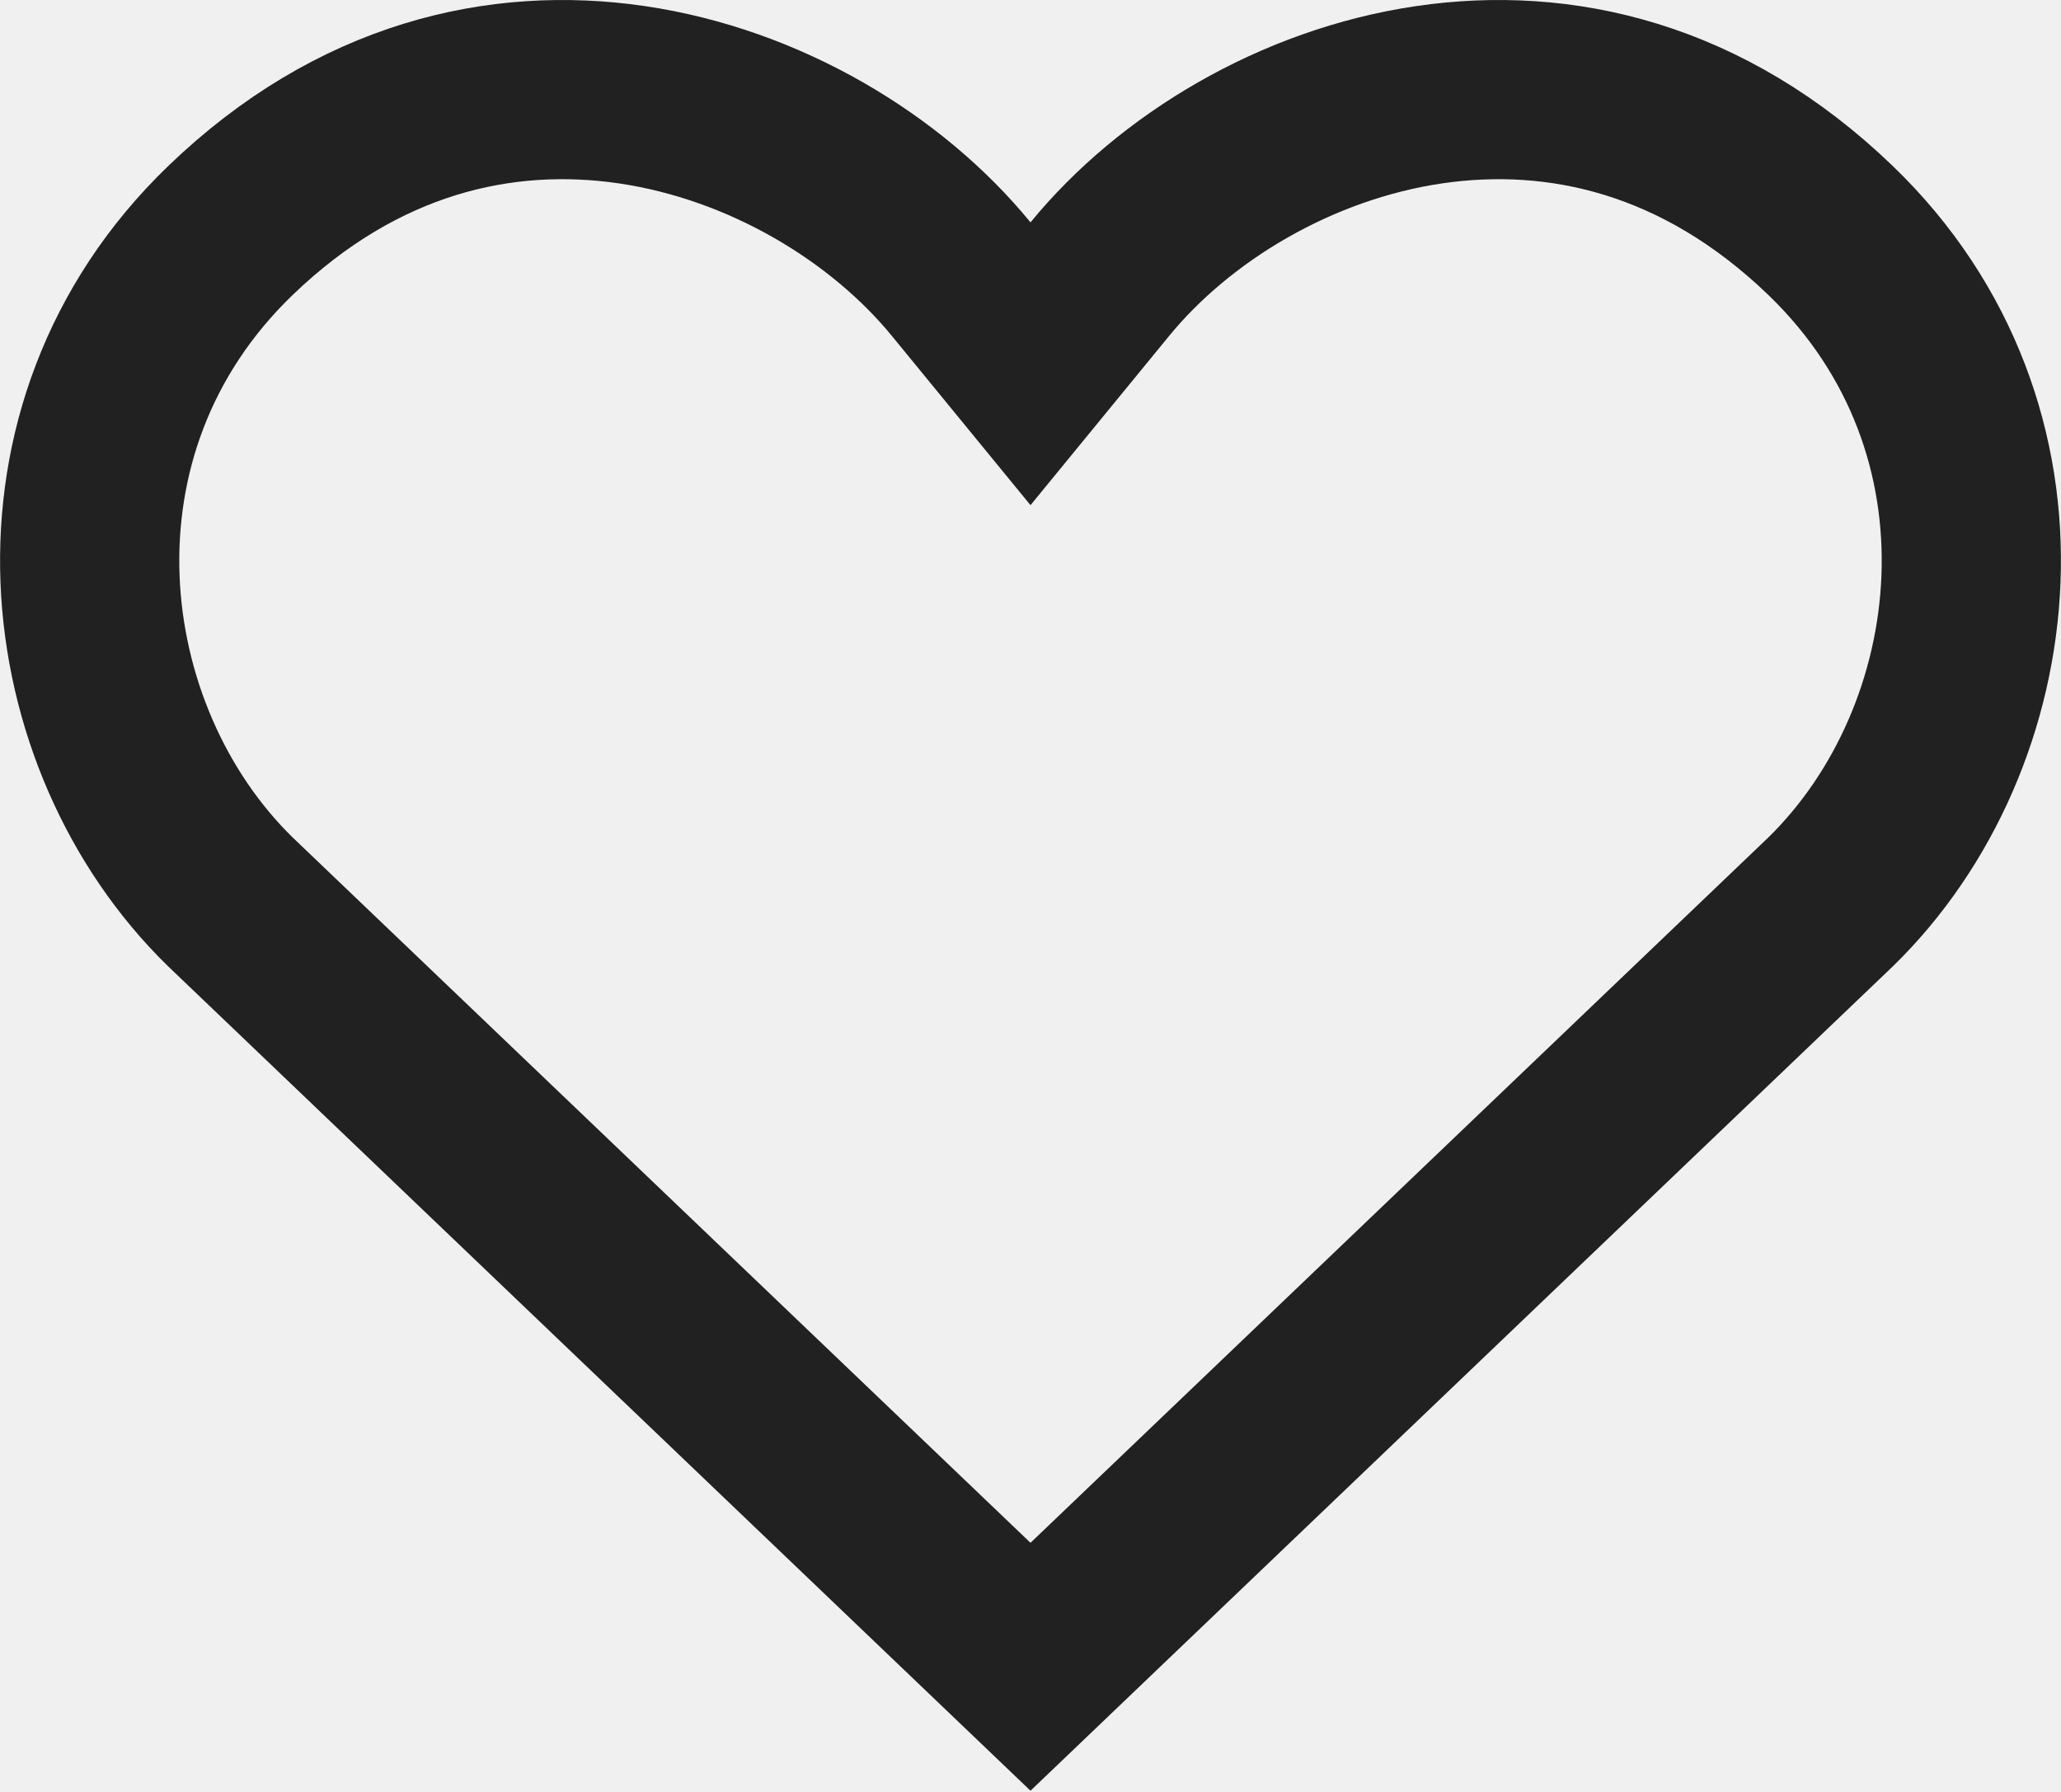
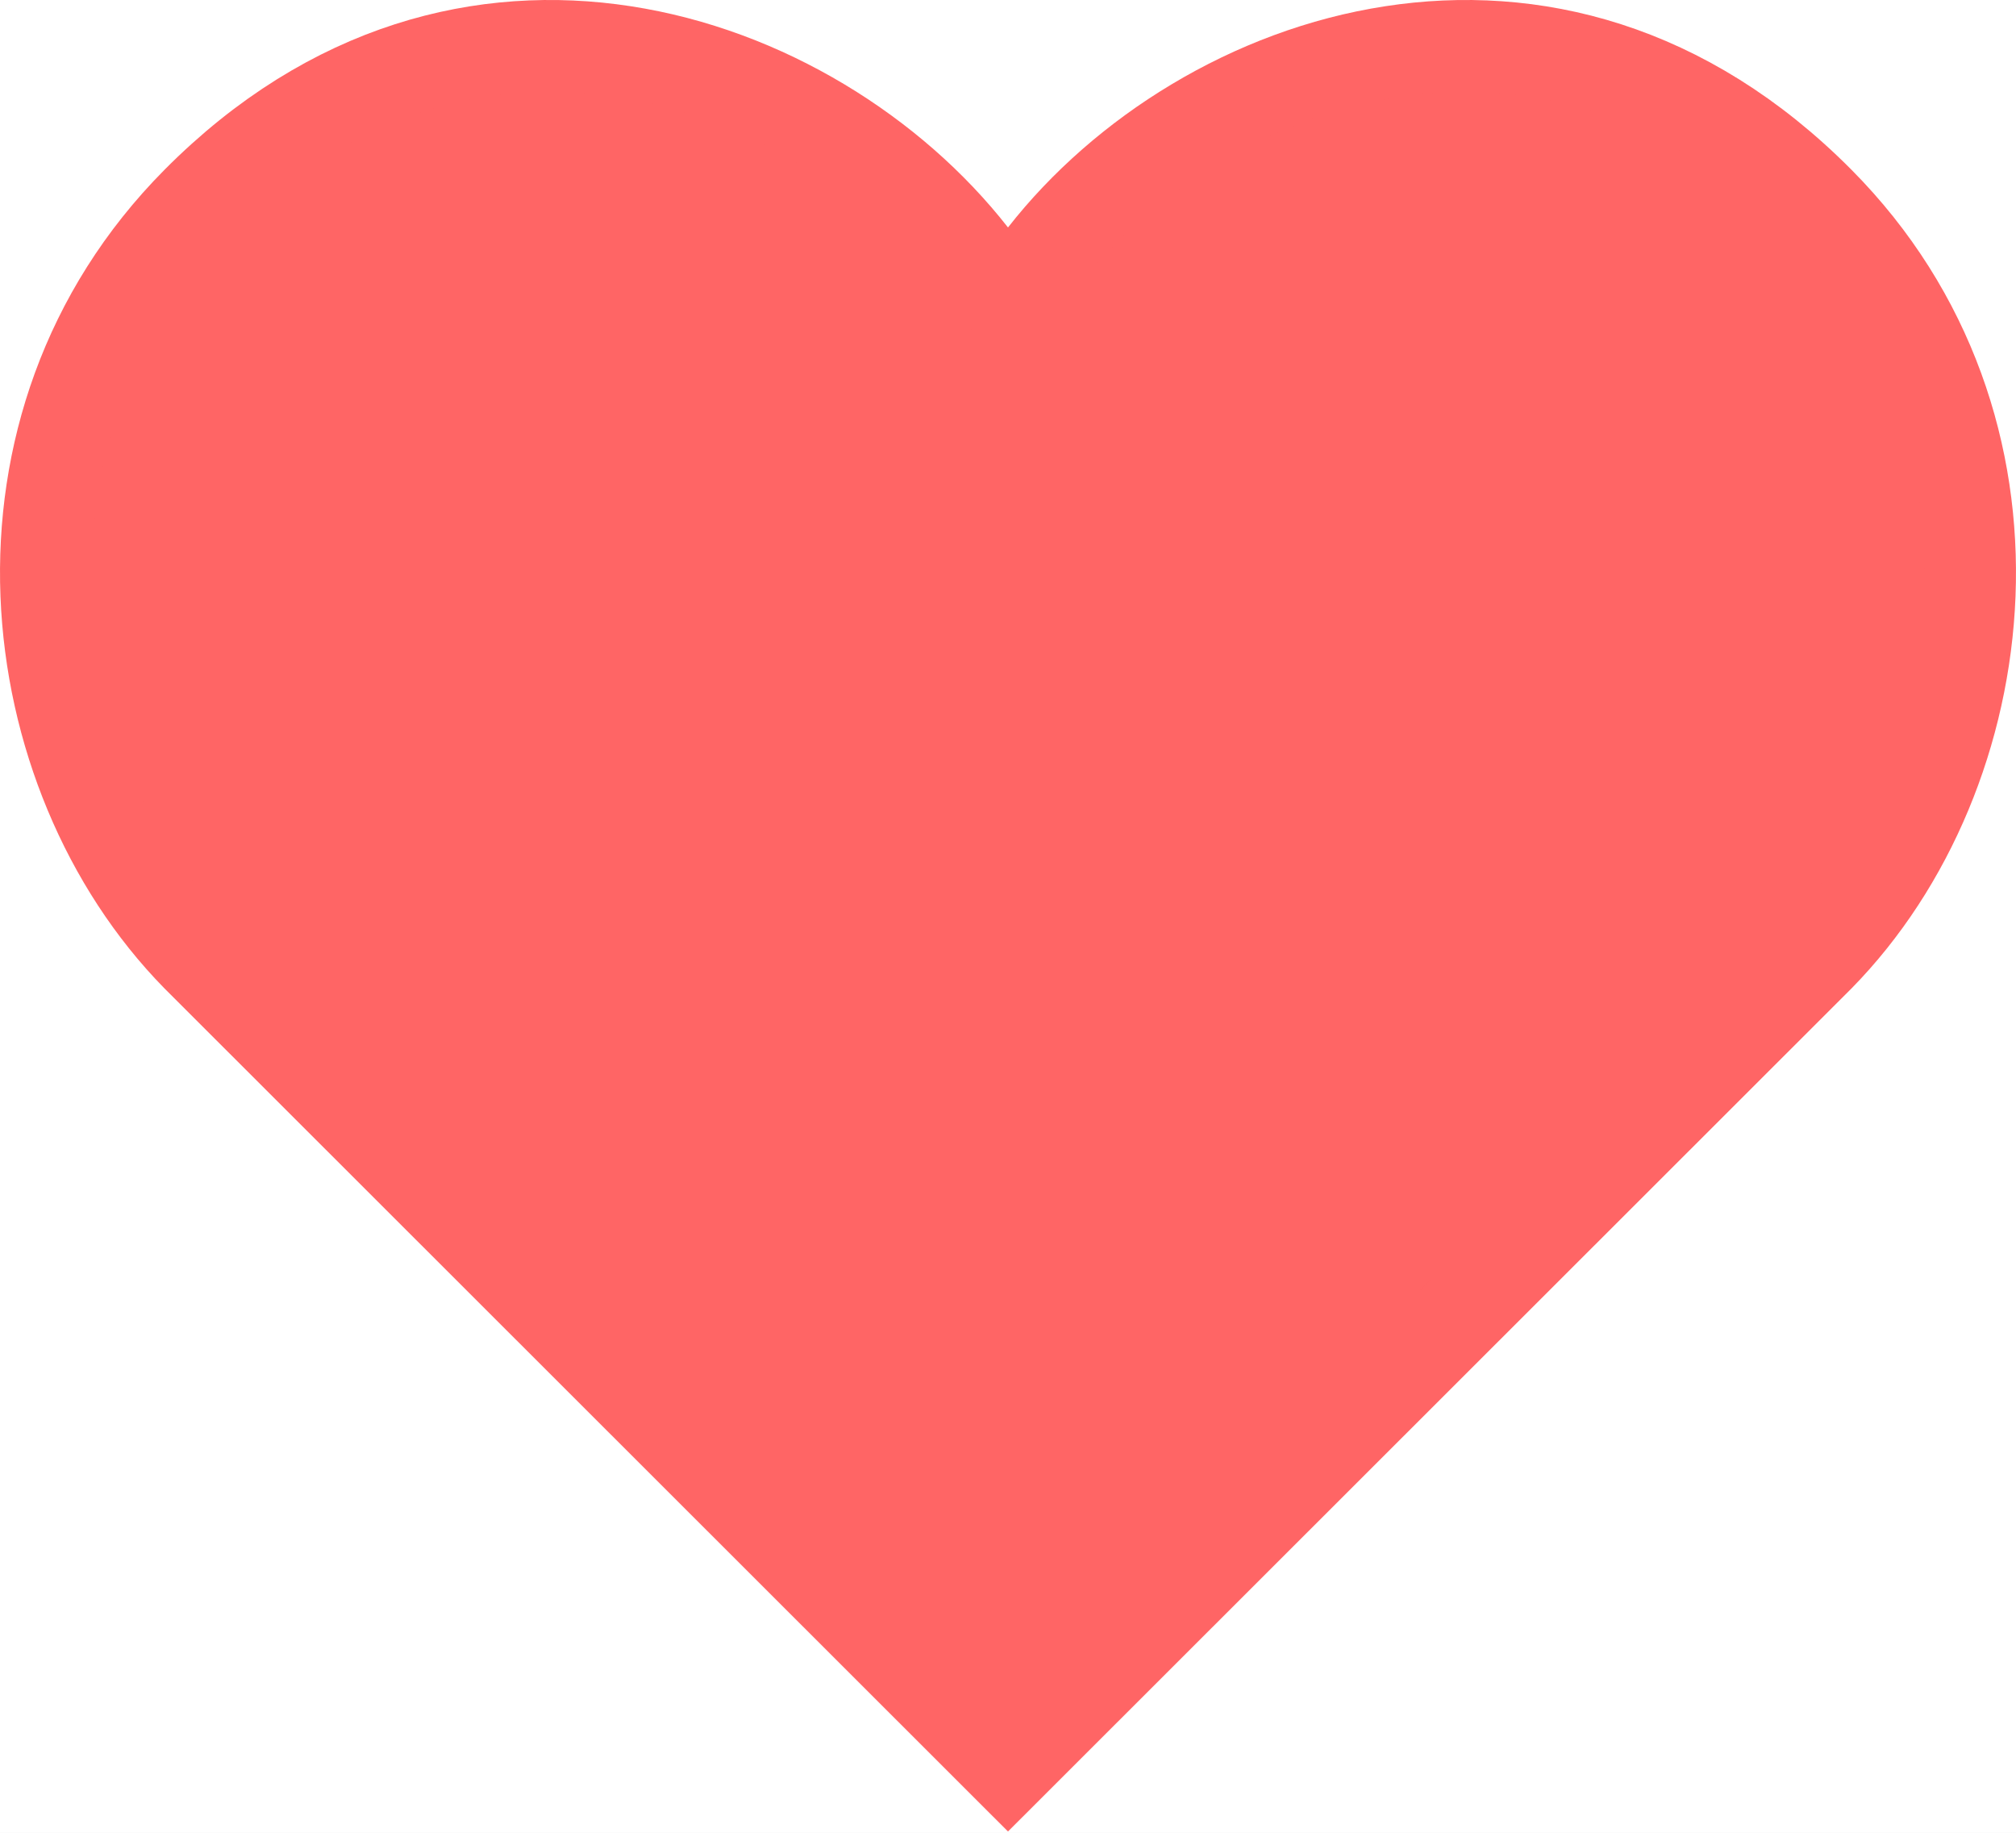
- <svg xmlns="http://www.w3.org/2000/svg" width="23" height="20" viewBox="0 0 23 20" fill="none">
-   <path d="M11.5 18.603L2.572 10.067C0.695 8.236 0.27 4.791 2.571 2.573C3.994 1.202 5.593 0.844 7.049 1.057C8.54 1.276 9.895 2.1 10.726 3.115L11.5 4.06L12.274 3.115C13.105 2.1 14.46 1.276 15.951 1.057C17.407 0.844 19.006 1.202 20.429 2.573C22.73 4.791 22.305 8.236 20.428 10.067L11.5 18.603Z" stroke="#212121" stroke-width="2" />
+ <svg xmlns="http://www.w3.org/2000/svg" width="22" height="20" viewBox="0 0 22 20" fill="none">
+   <rect width="22" height="20" fill="white" />
+   <path d="M15.194 0.562C16.71 0.329 18.38 0.725 19.85 2.205C22.277 4.65 21.81 8.435 19.851 10.433L11 19.279L2.149 10.433C0.19 8.435 -0.277 4.65 2.15 2.205C3.62 0.725 5.29 0.329 6.806 0.562C8.342 0.797 9.739 1.682 10.606 2.79L11 3.293L11.394 2.79C12.261 1.682 13.658 0.797 15.194 0.562Z" fill="#FF6565" stroke="#FF6565" />
</svg>
